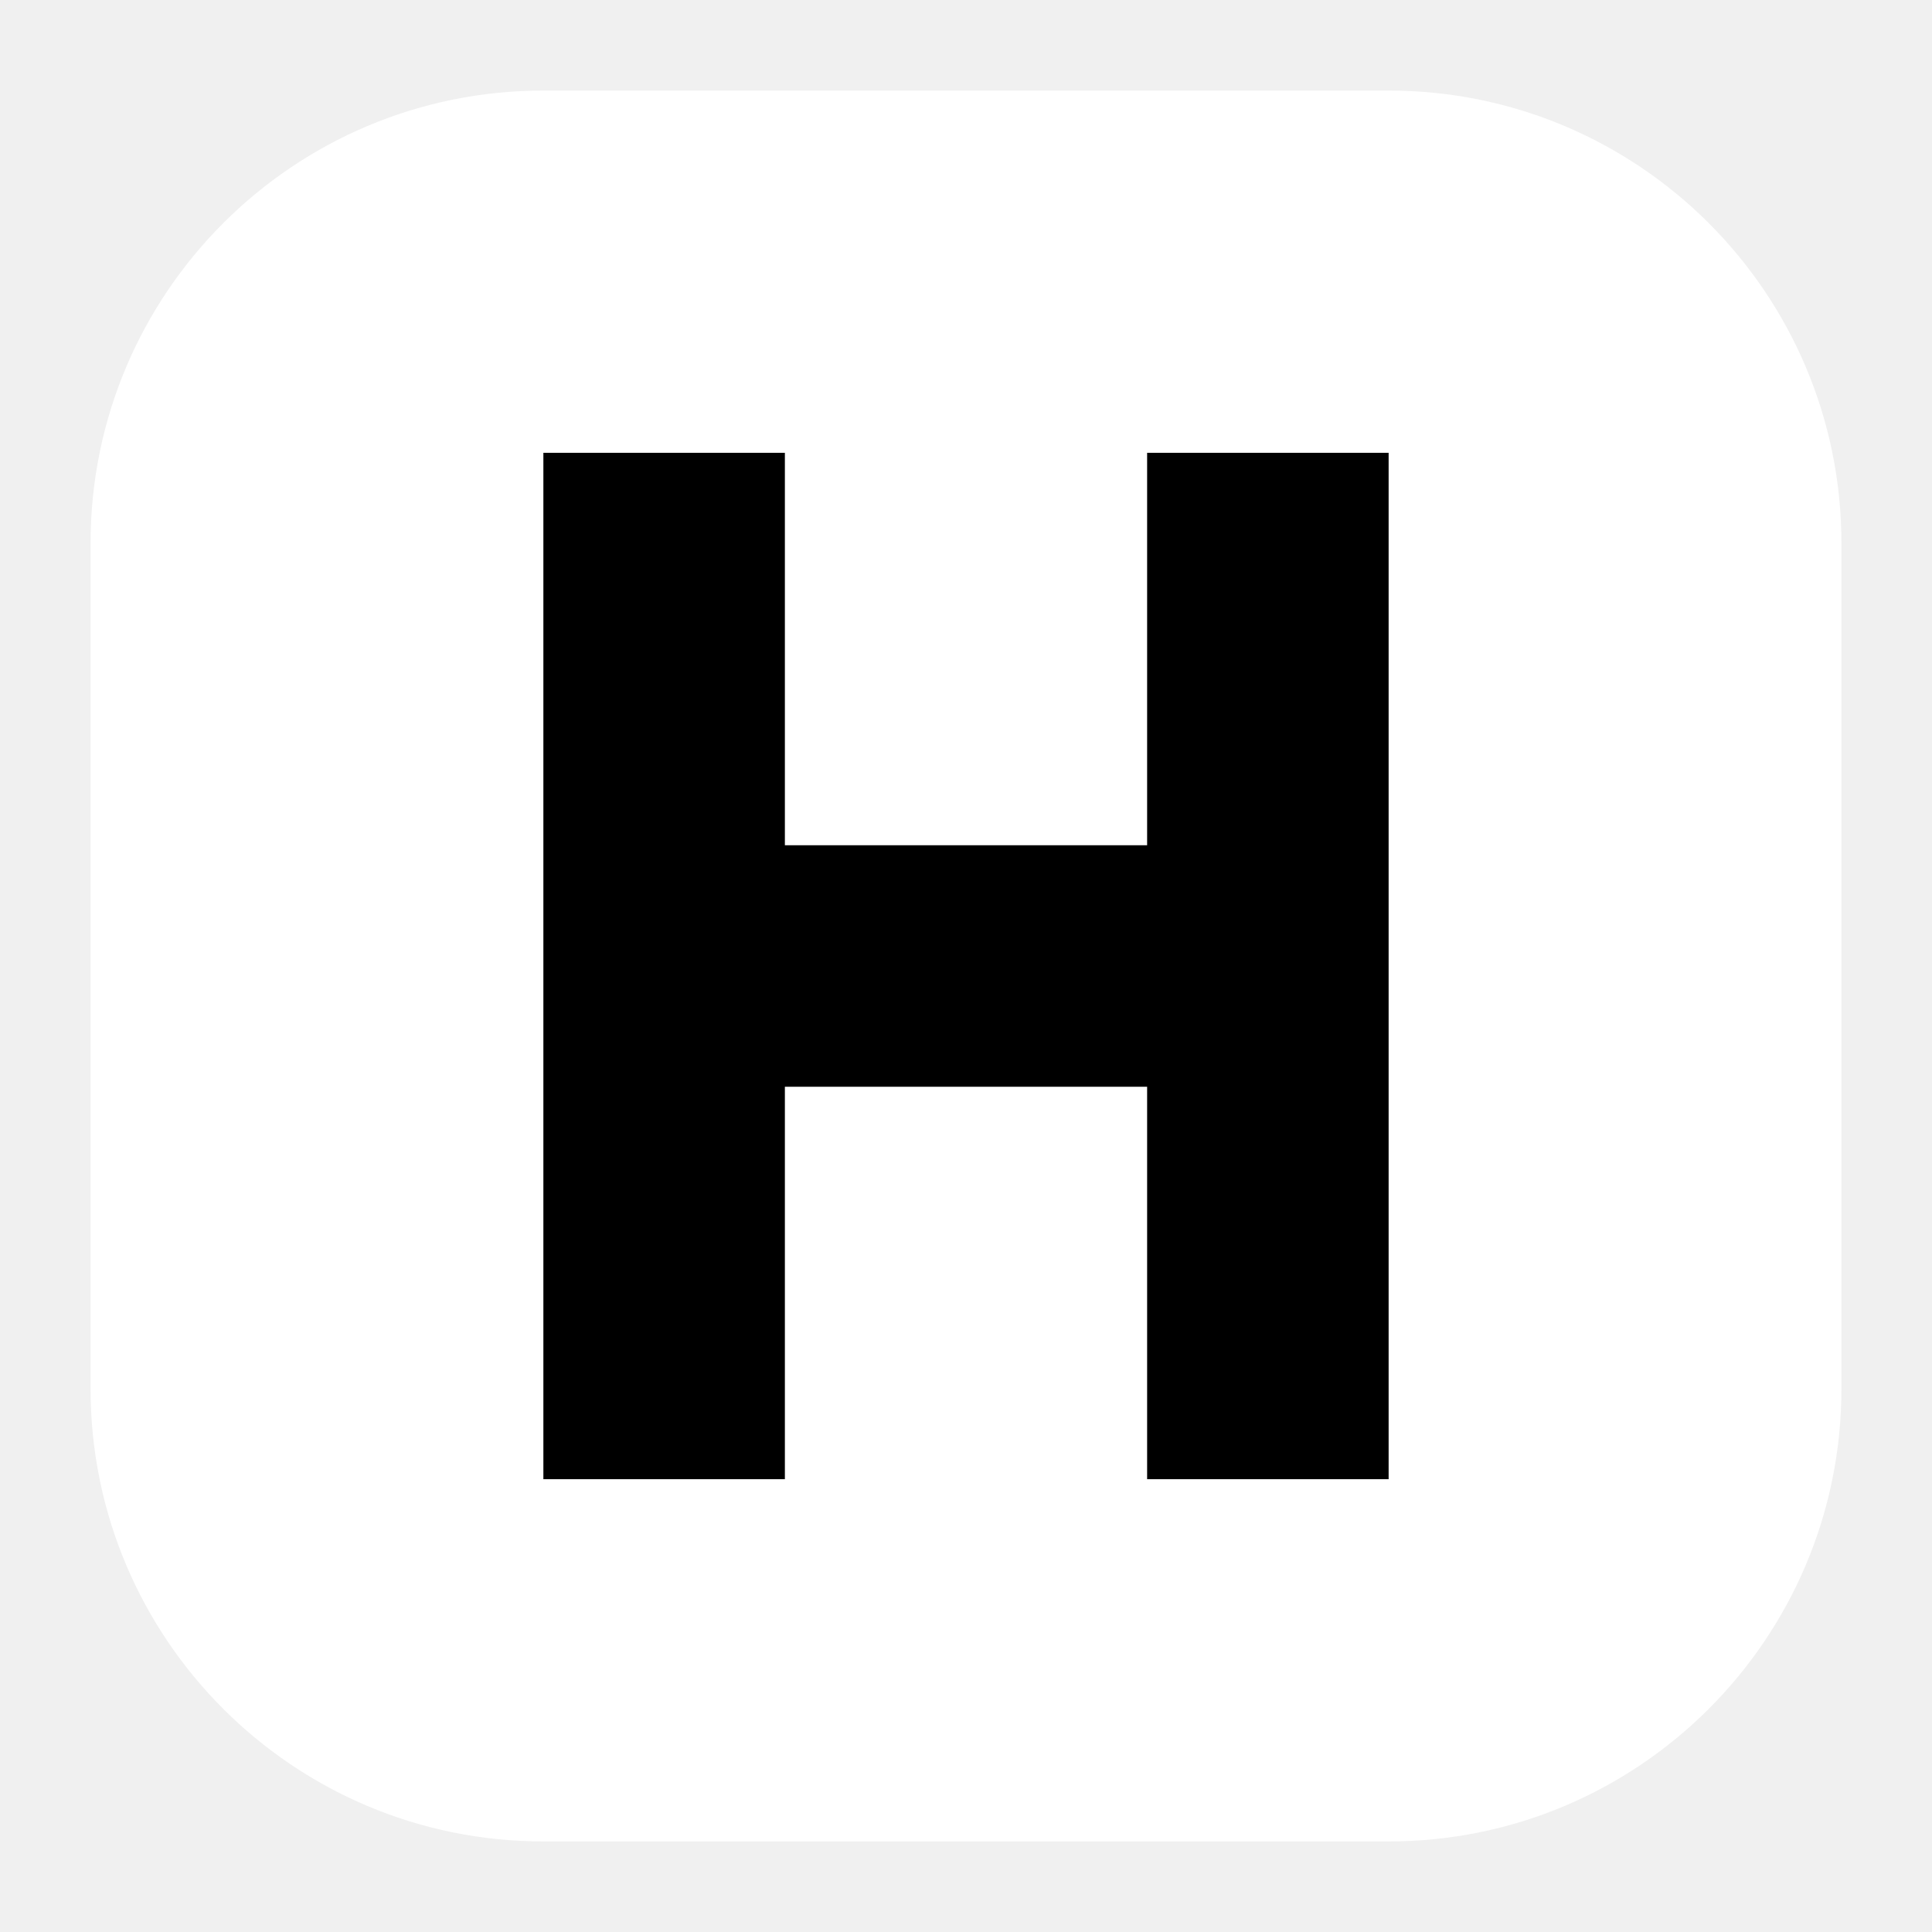
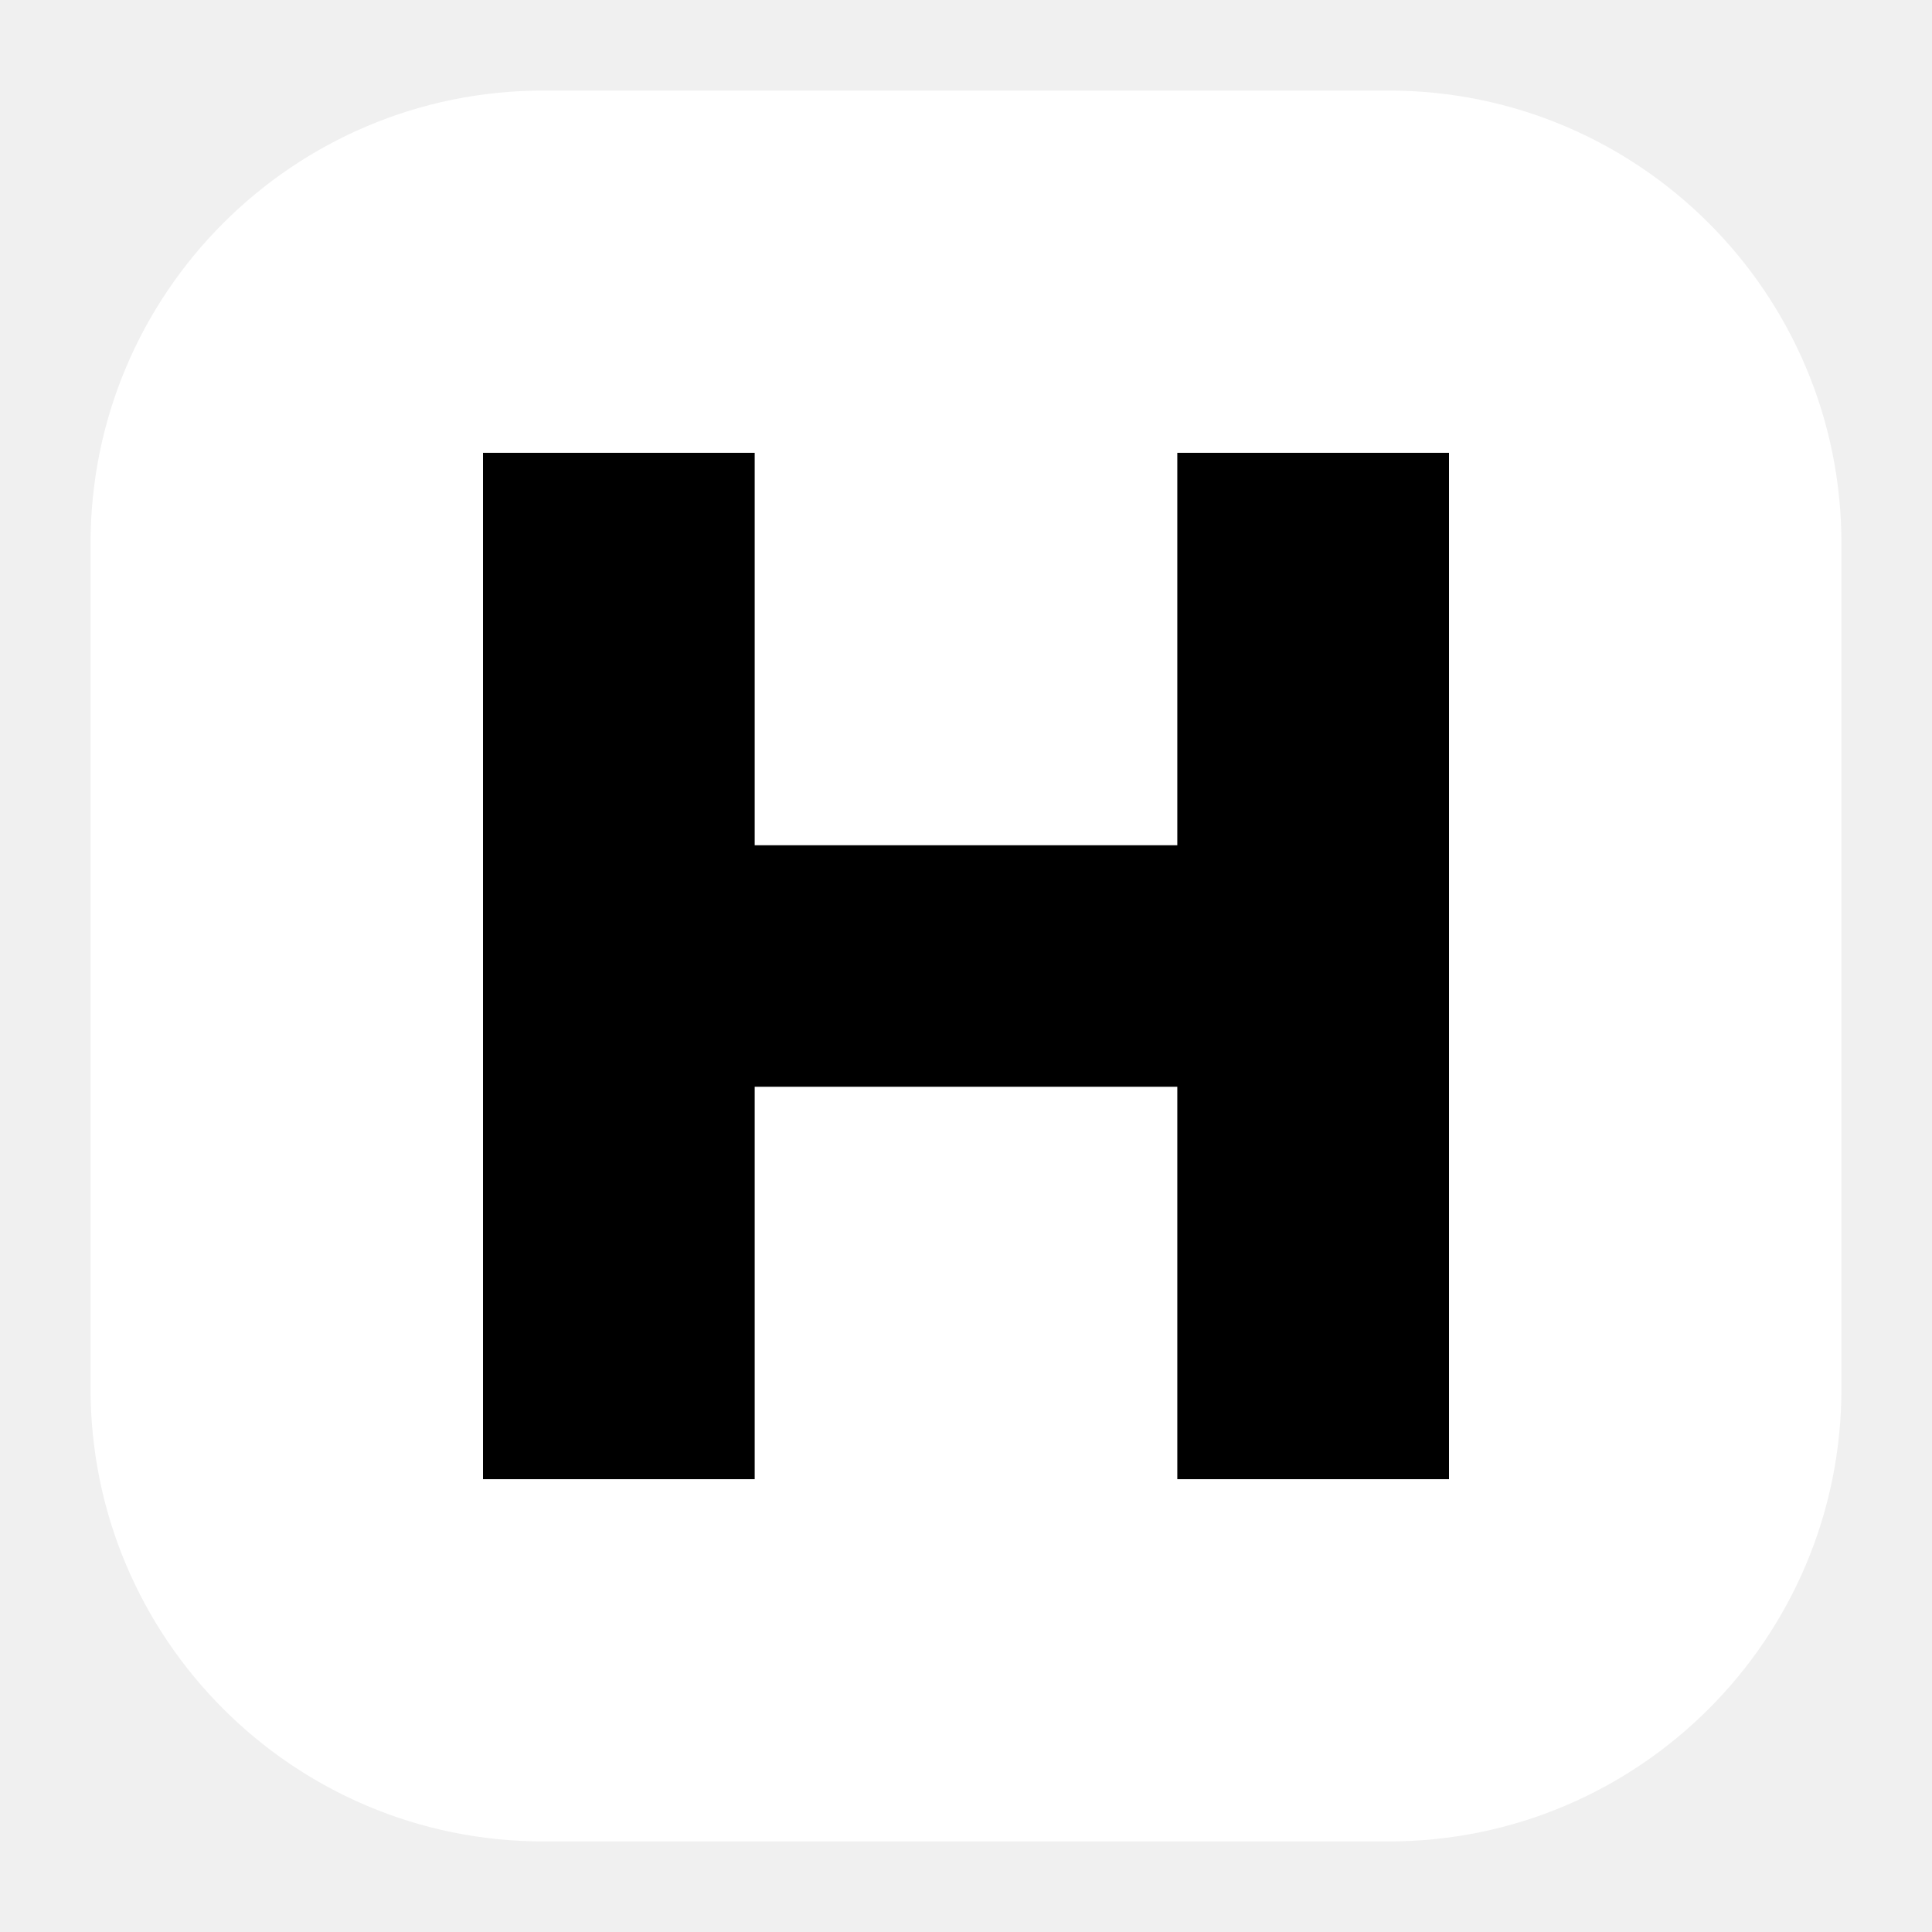
<svg xmlns="http://www.w3.org/2000/svg" viewBox="0 0 64 64">
  <rect x="3" y="3" width="58" height="58" rx="15" fill="#FFFFFF" />
-   <path d="M18 15H26V28H38V15H46V49H38V36H26V49H18Z" fill="#000000" />
+   <path d="M16 15H25V28H39V15H48V49H39V36H25V49H16Z" fill="#000000" />
</svg>
